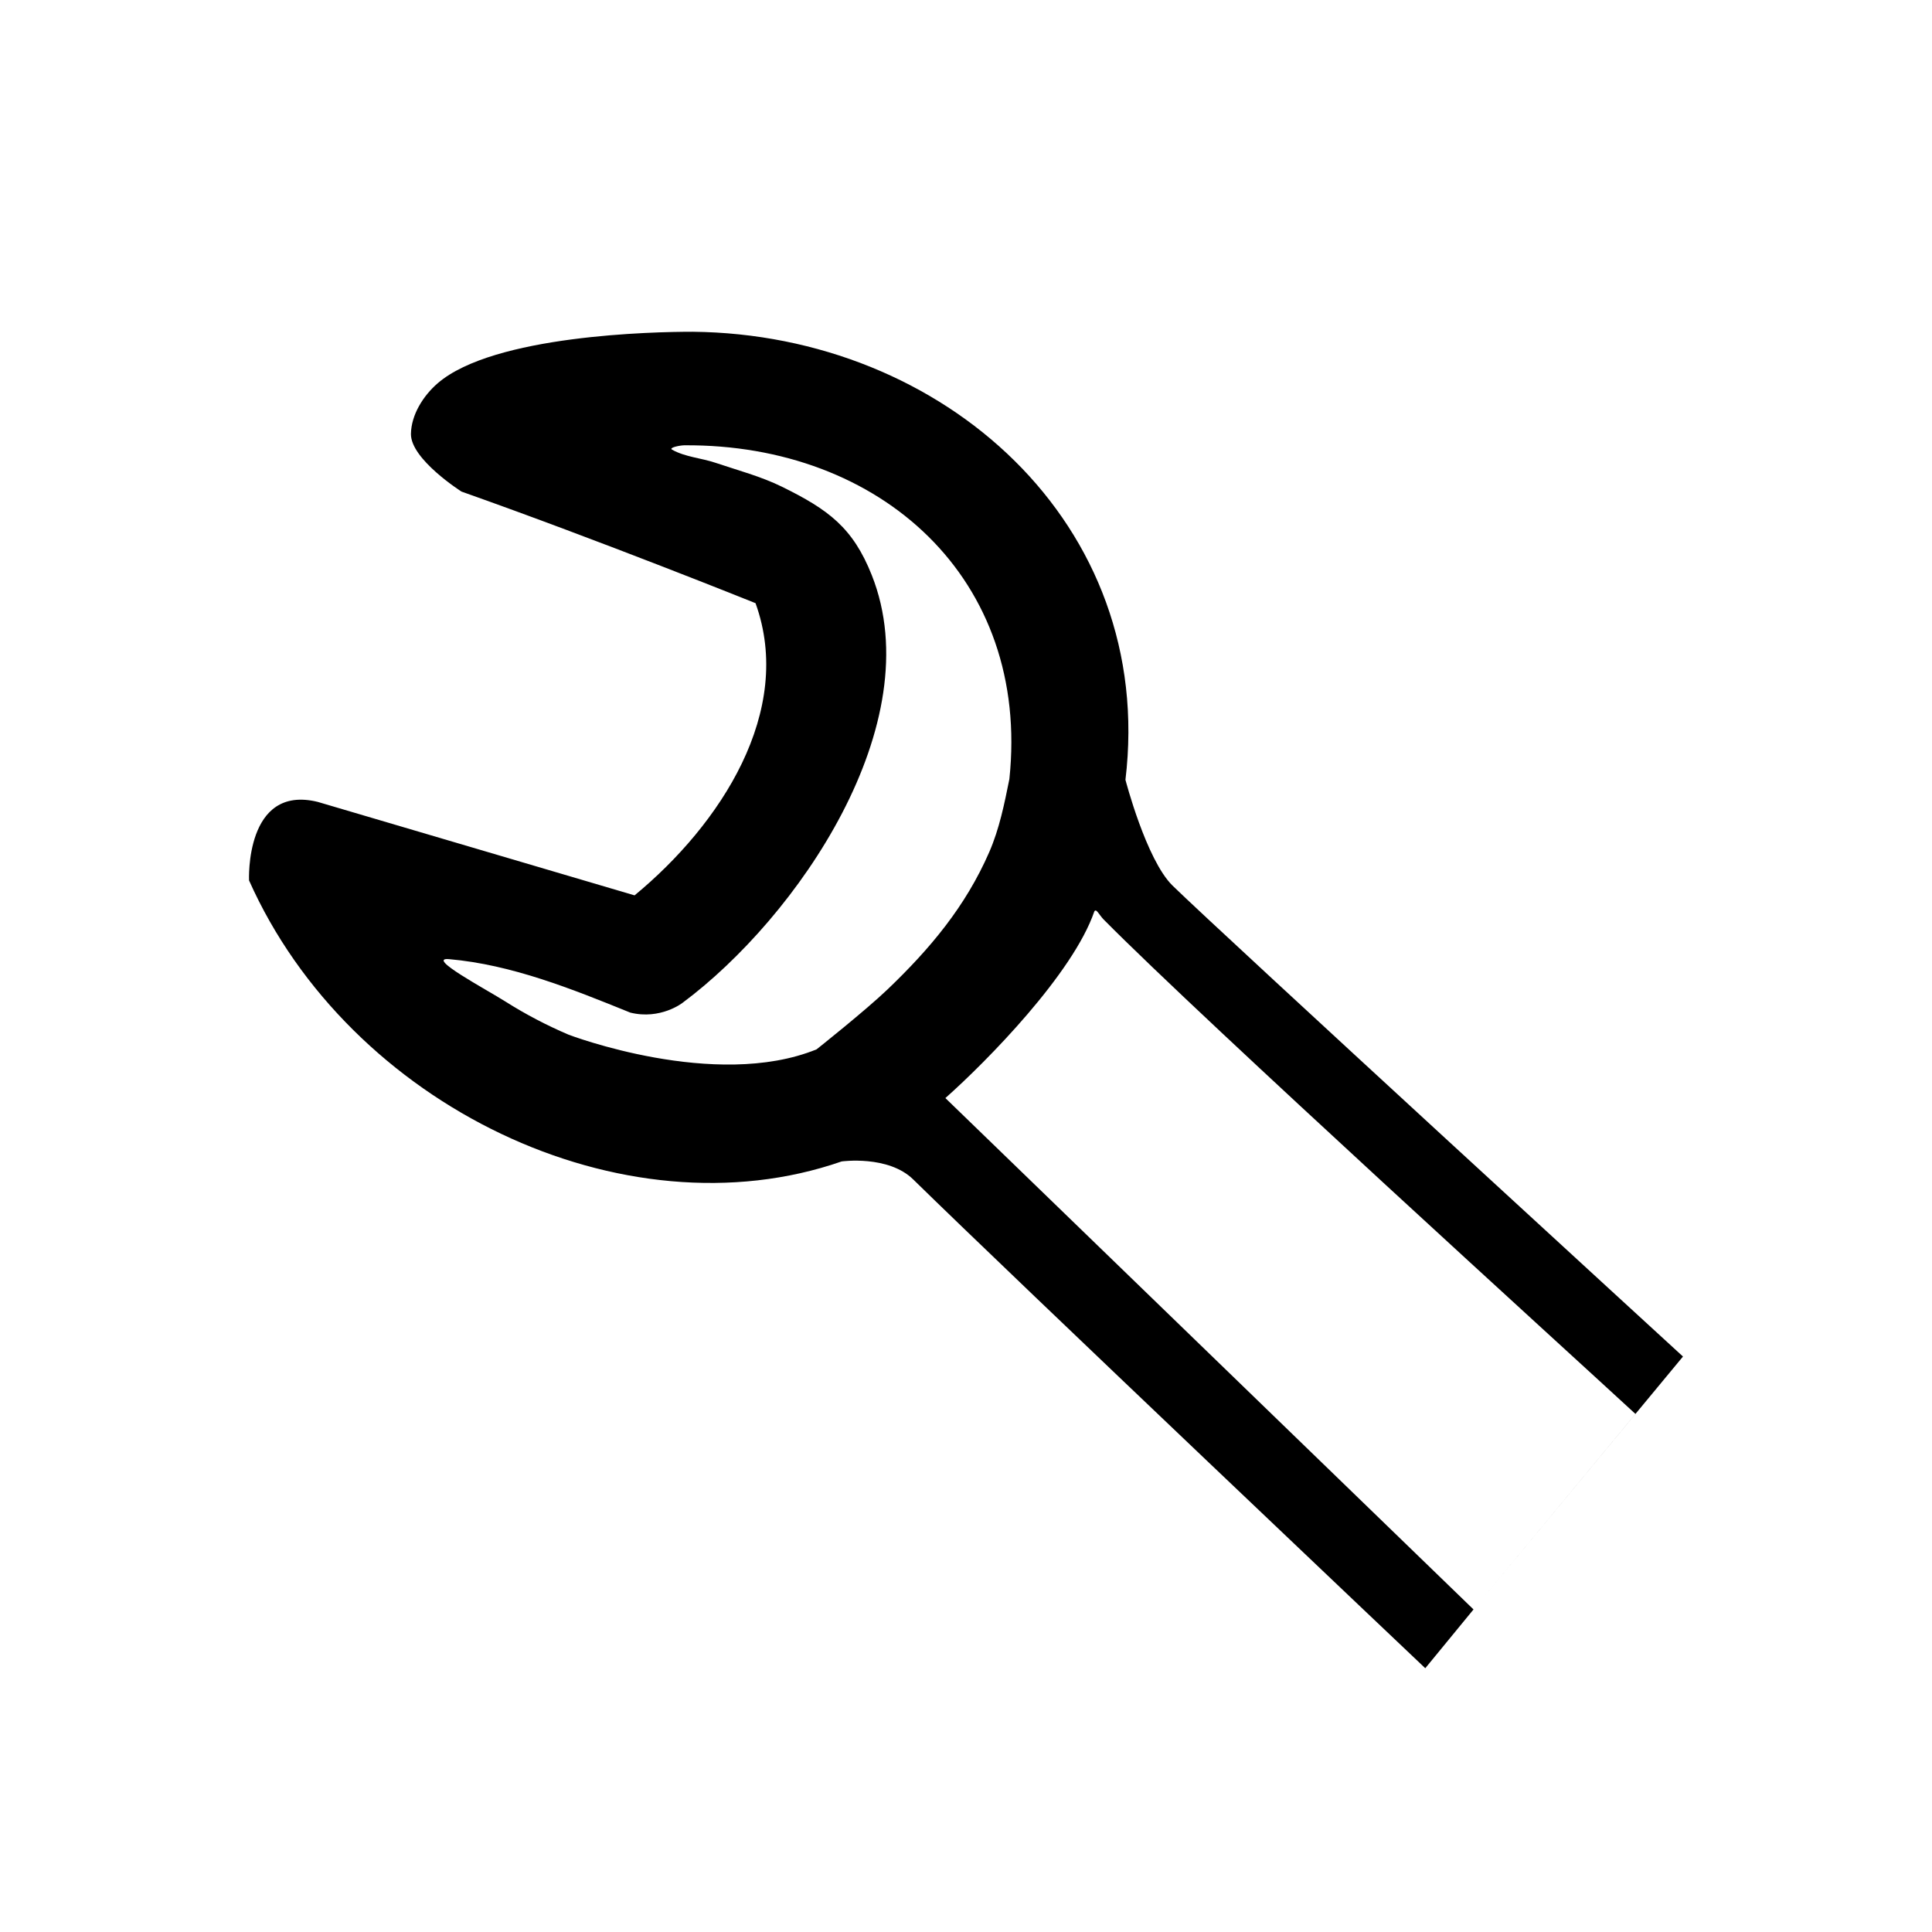
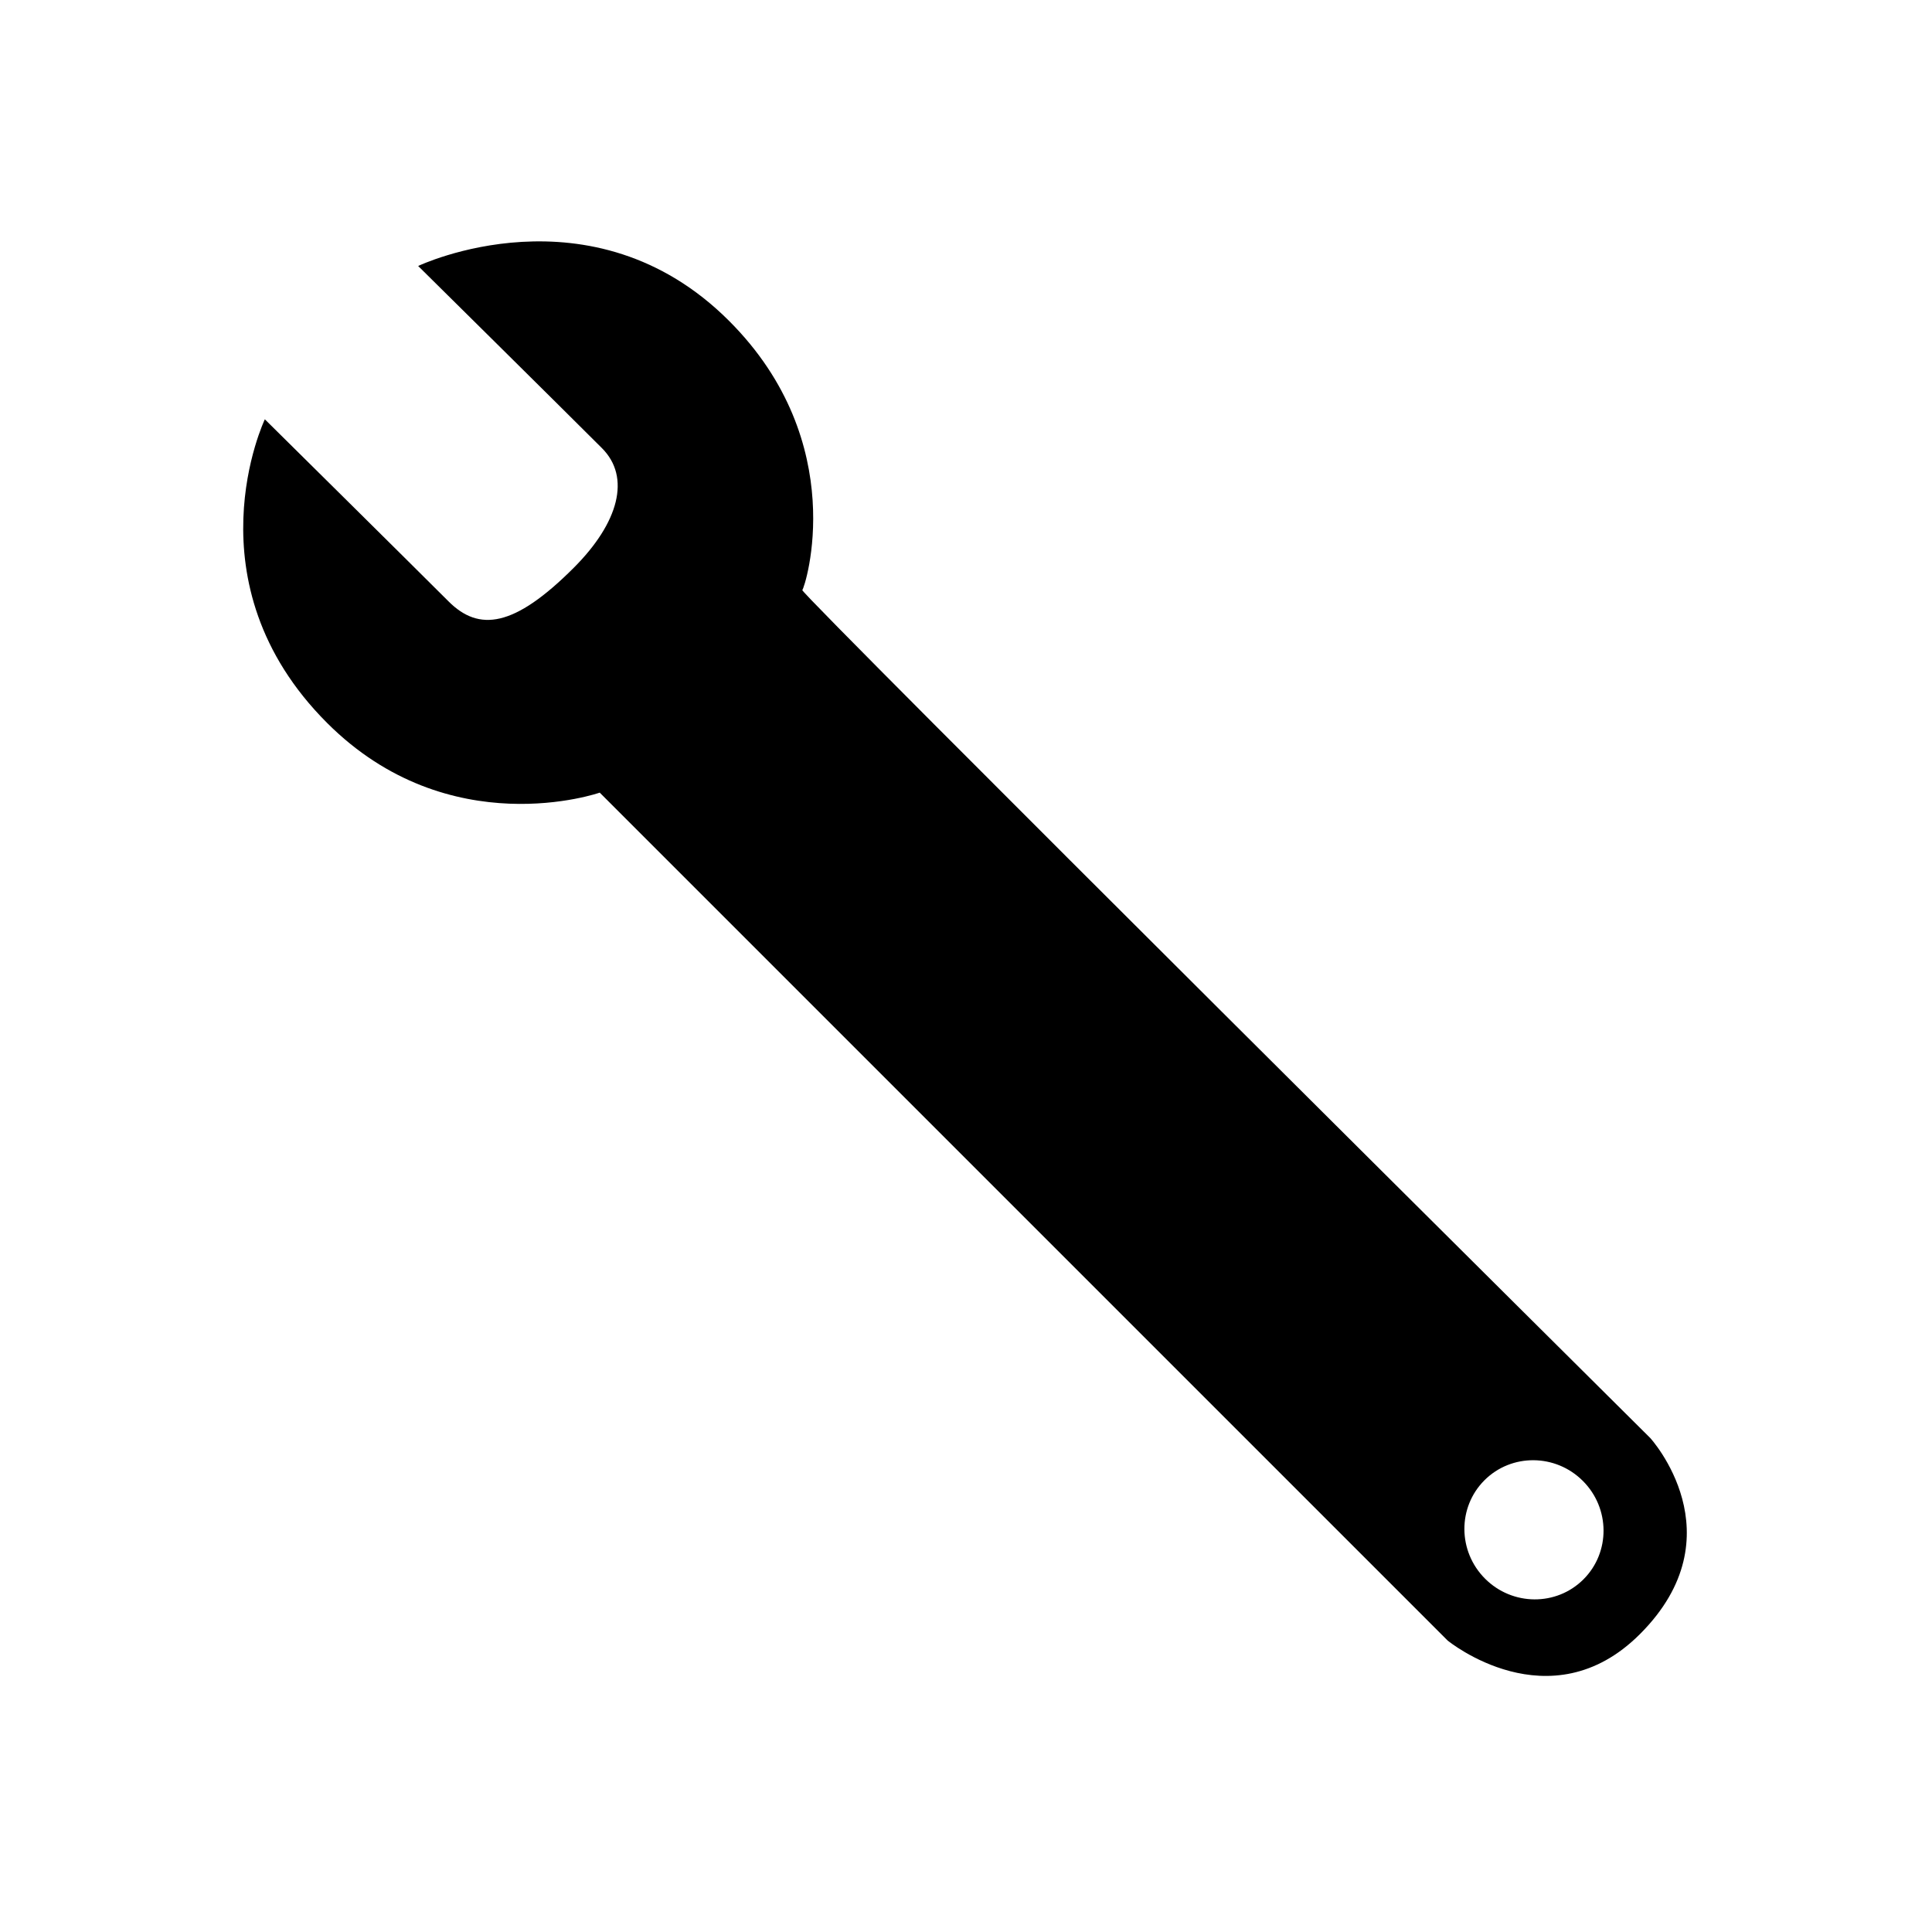
<svg xmlns="http://www.w3.org/2000/svg" width="100%" height="100%" viewBox="0 0 64 64" version="1.1" xml:space="preserve" style="fill-rule:evenodd;clip-rule:evenodd;stroke-linejoin:round;stroke-miterlimit:1.414;">
-   <path d="M48.812,53.315l-1.598,1.947c0,0 -13.656,-12.95 -16.962,-16.191c-0.828,-0.812 -2.371,-0.597 -2.371,-0.597c-7.232,2.511 -16.309,-1.849 -19.631,-9.309c0,0 -0.143,-3.194 2.276,-2.601l10.495,3.096c2.85,-2.351 5.3,-6.099 4.007,-9.679c0,0 -5.132,-2.067 -9.739,-3.696c0,0 -1.689,-1.071 -1.676,-1.913c0.01,-0.631 0.406,-1.262 0.887,-1.677c1.85,-1.595 7.155,-1.707 8.447,-1.705c8.309,0.083 15.35,6.373 14.335,14.842c0,0 0.685,2.637 1.553,3.498c1.597,1.562 16.916,15.607 16.916,15.607l-6.939,8.378m0,0l5.365,-6.476c-1.921,-1.776 -14.315,-13.039 -17.625,-16.387c-0.145,-0.152 -0.24,-0.377 -0.303,-0.255c-0.707,2.054 -3.542,4.944 -4.932,6.178m-8.65,-21.624c-0.143,0.002 -0.526,0.076 -0.402,0.146c0.436,0.244 0.964,0.274 1.438,0.434c0.74,0.25 1.505,0.45 2.205,0.795c1.524,0.751 2.344,1.346 2.971,2.927c1.956,4.931 -2.476,11.347 -6.272,14.169c0,0 -0.728,0.568 -1.727,0.322c-1.933,-0.783 -3.924,-1.589 -6.005,-1.771c-0.783,-0.069 1.214,0.991 1.877,1.41c0.662,0.419 1.363,0.785 2.085,1.093c0,0 4.85,1.854 8.213,0.485c0,0 1.614,-1.28 2.356,-1.99c1.408,-1.348 2.58,-2.746 3.364,-4.544c0.335,-0.768 0.502,-1.6 0.667,-2.42c0.697,-6.621 -4.249,-11.102 -10.77,-11.056" style="fill-rule:nonzero;" />
+   <path id="wrench" d="M8.773,13.89c0,0 4.823,4.769 6.087,6.033c1.006,1.006 2.169,0.863 4.144,-1.112c1.494,-1.494 1.902,-3.001 0.935,-3.967c-1.346,-1.346 -6.087,-6.033 -6.087,-6.033c0,0 5.744,-2.737 10.3,1.819c4.05,4.05 2.52,8.822 2.425,8.917c-0.094,0.094 28.089,28.088 28.089,28.088c0,0 2.941,3.216 -0.341,6.497c-2.987,2.987 -6.369,0.214 -6.369,0.214l-28.089,-28.089c0,0 -4.979,1.745 -9.032,-2.309c-4.646,-4.646 -2.062,-10.058 -2.062,-10.058Zm40.401,35.146c0.894,-0.894 2.355,-0.884 3.26,0.021c0.906,0.905 0.915,2.366 0.021,3.26c-0.894,0.894 -2.355,0.885 -3.26,-0.021c-0.905,-0.905 -0.915,-2.366 -0.021,-3.26Z" />
</svg>
